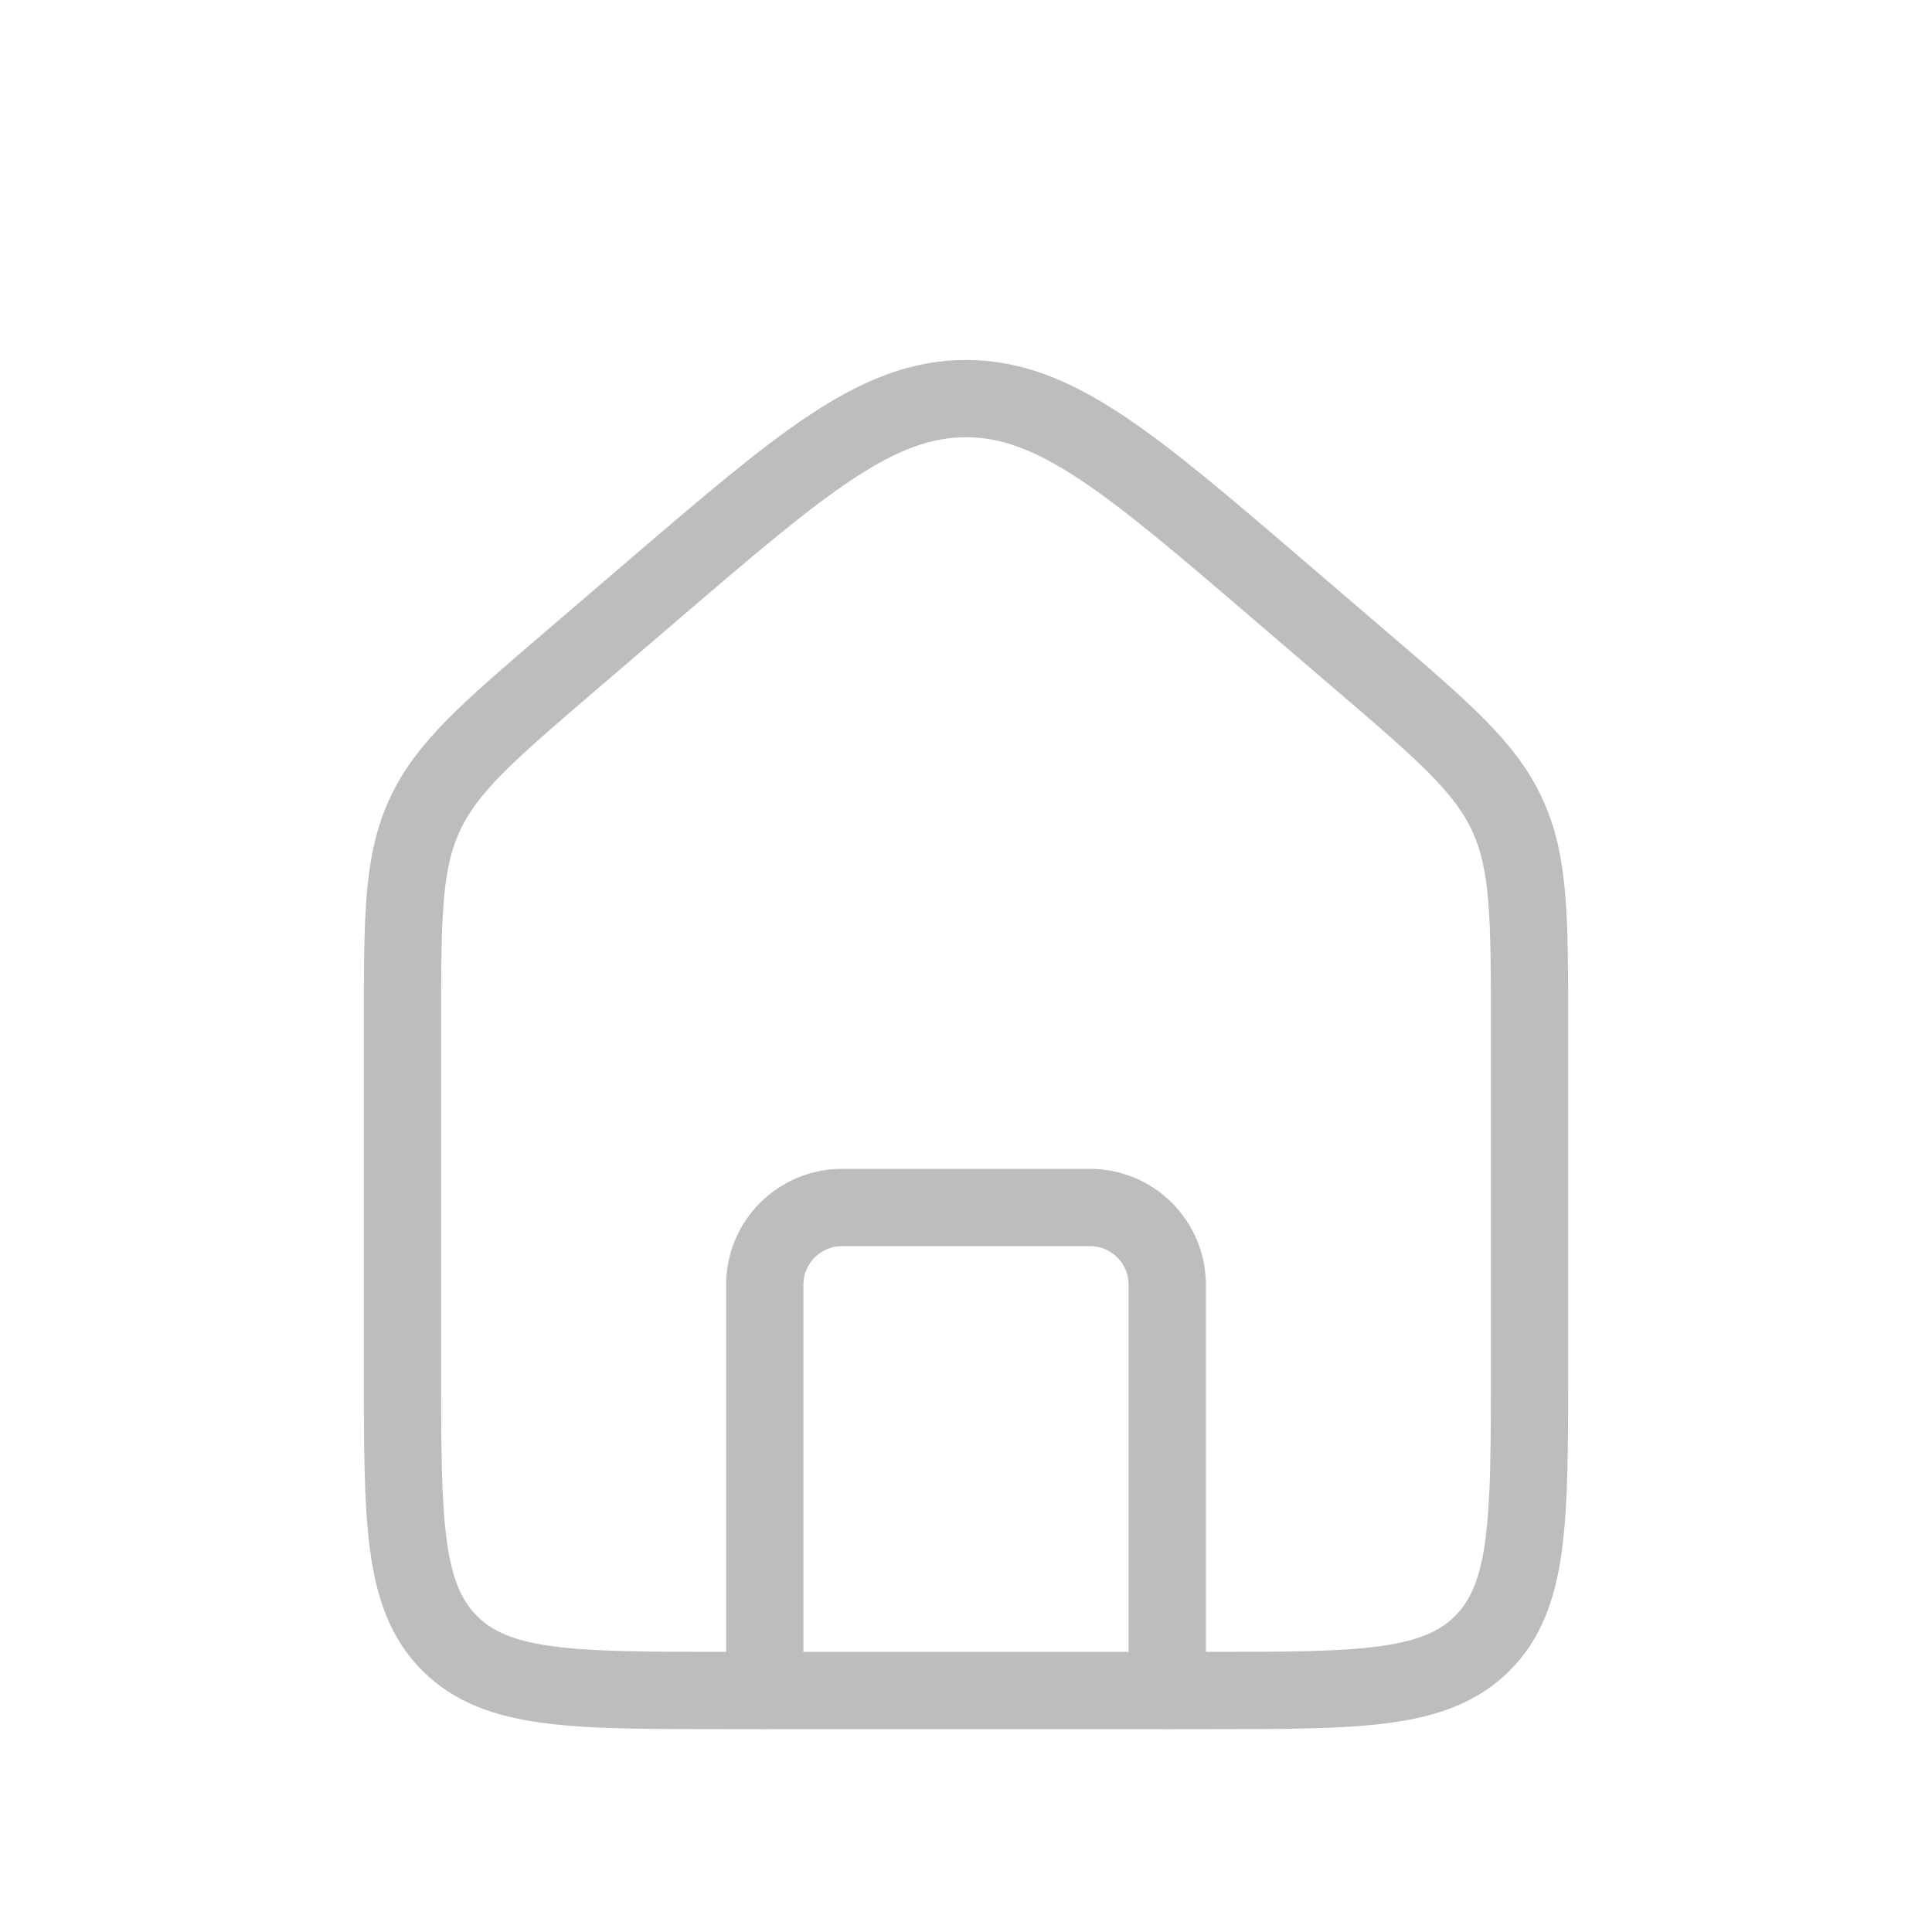
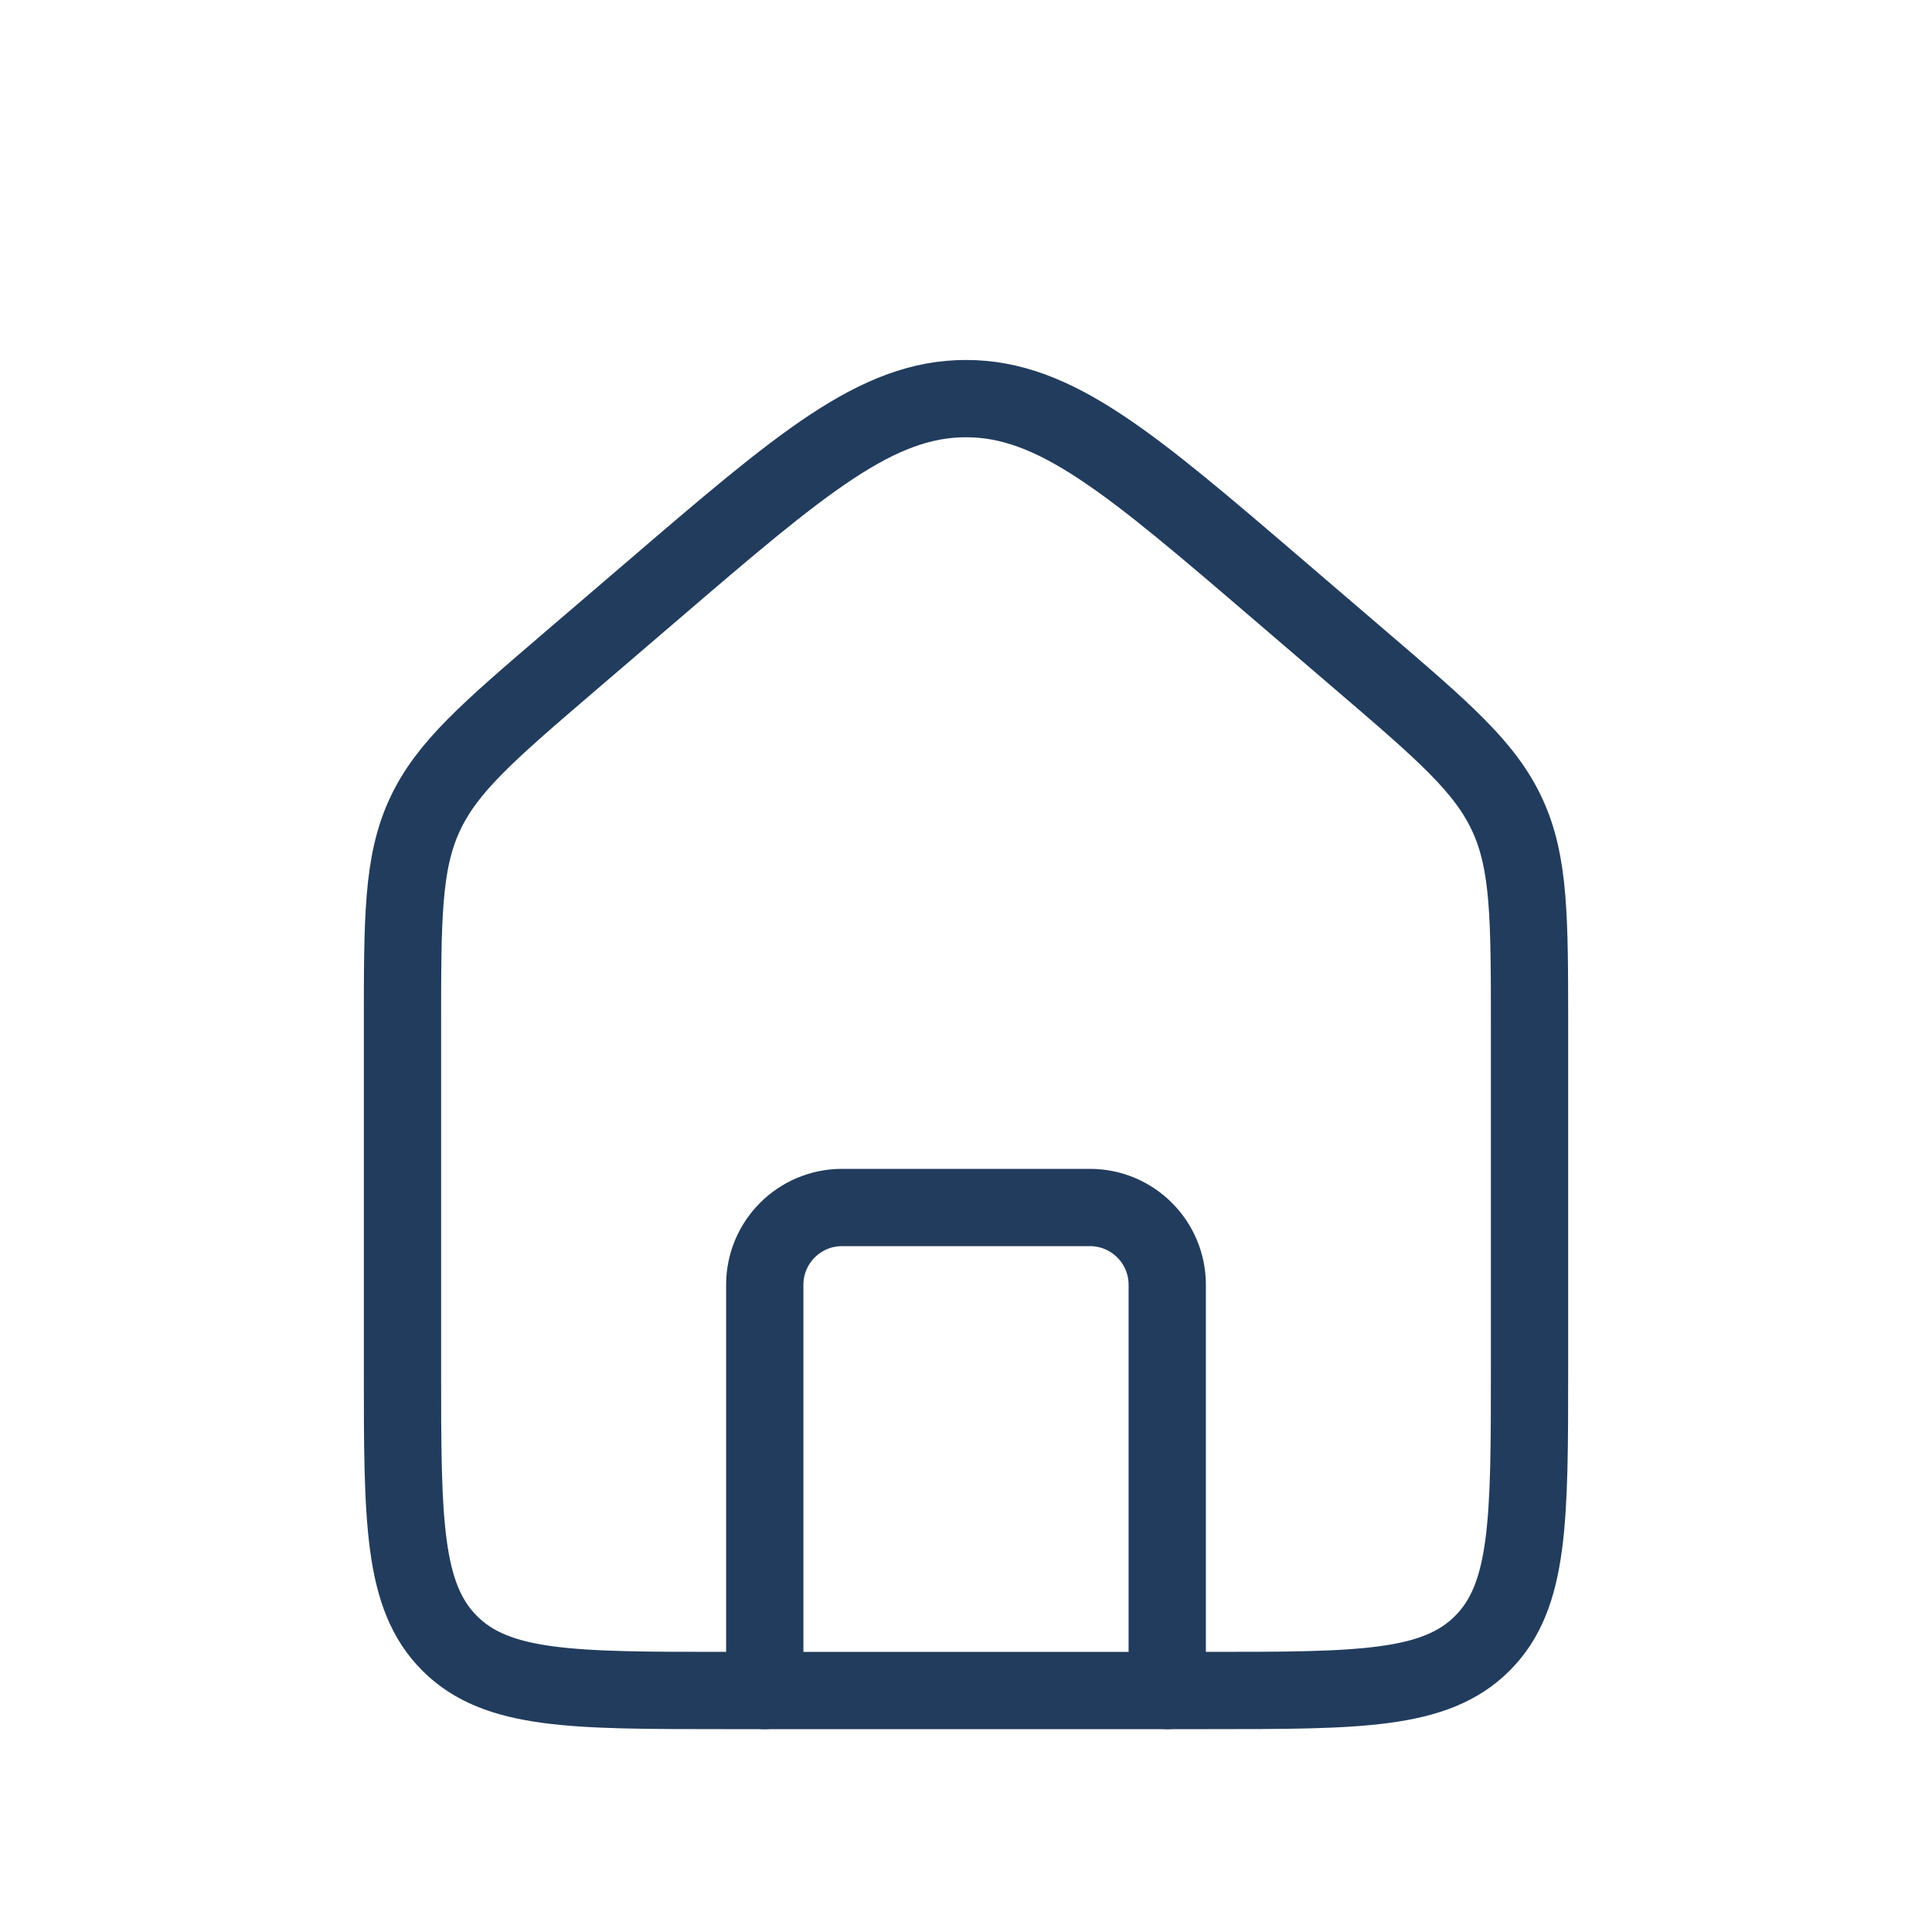
<svg xmlns="http://www.w3.org/2000/svg" width="25" height="25" viewBox="0 0 25 25" fill="none">
-   <path d="M5.208 13.291C5.208 11.877 5.208 11.17 5.494 10.548C5.78 9.927 6.317 9.466 7.391 8.546L8.433 7.653C10.374 5.989 11.344 5.158 12.5 5.158C13.656 5.158 14.627 5.989 16.567 7.653L17.609 8.546C18.683 9.466 19.22 9.927 19.506 10.548C19.792 11.17 19.792 11.877 19.792 13.291V17.708C19.792 19.672 19.792 20.655 19.181 21.265C18.571 21.875 17.589 21.875 15.625 21.875H9.375C7.411 21.875 6.429 21.875 5.819 21.265C5.208 20.655 5.208 19.672 5.208 17.708V13.291Z" stroke="#BDBDBD" />
-   <path d="M15.104 21.875V16.625C15.104 16.073 14.656 15.625 14.104 15.625H10.896C10.344 15.625 9.896 16.073 9.896 16.625V21.875" stroke="#BDBDBD" stroke-linecap="round" stroke-linejoin="round" />
+   <path d="M5.208 13.291C5.208 11.877 5.208 11.17 5.494 10.548C5.78 9.927 6.317 9.466 7.391 8.546L8.433 7.653C10.373 5.989 11.344 5.158 12.5 5.158C13.656 5.158 14.627 5.989 16.567 7.653L17.609 8.546C18.683 9.466 19.22 9.927 19.506 10.548C19.792 11.17 19.792 11.877 19.792 13.291V17.708C19.792 19.672 19.792 20.655 19.181 21.265C18.571 21.875 17.589 21.875 15.625 21.875H9.375C7.411 21.875 6.429 21.875 5.819 21.265C5.208 20.655 5.208 19.672 5.208 17.708V13.291Z" stroke="#223C5D" />
+   <path d="M15.104 21.875V16.625C15.104 16.073 14.656 15.625 14.104 15.625H10.896C10.344 15.625 9.896 16.073 9.896 16.625V21.875" stroke="#223C5D" stroke-linecap="round" stroke-linejoin="round" />
</svg>
